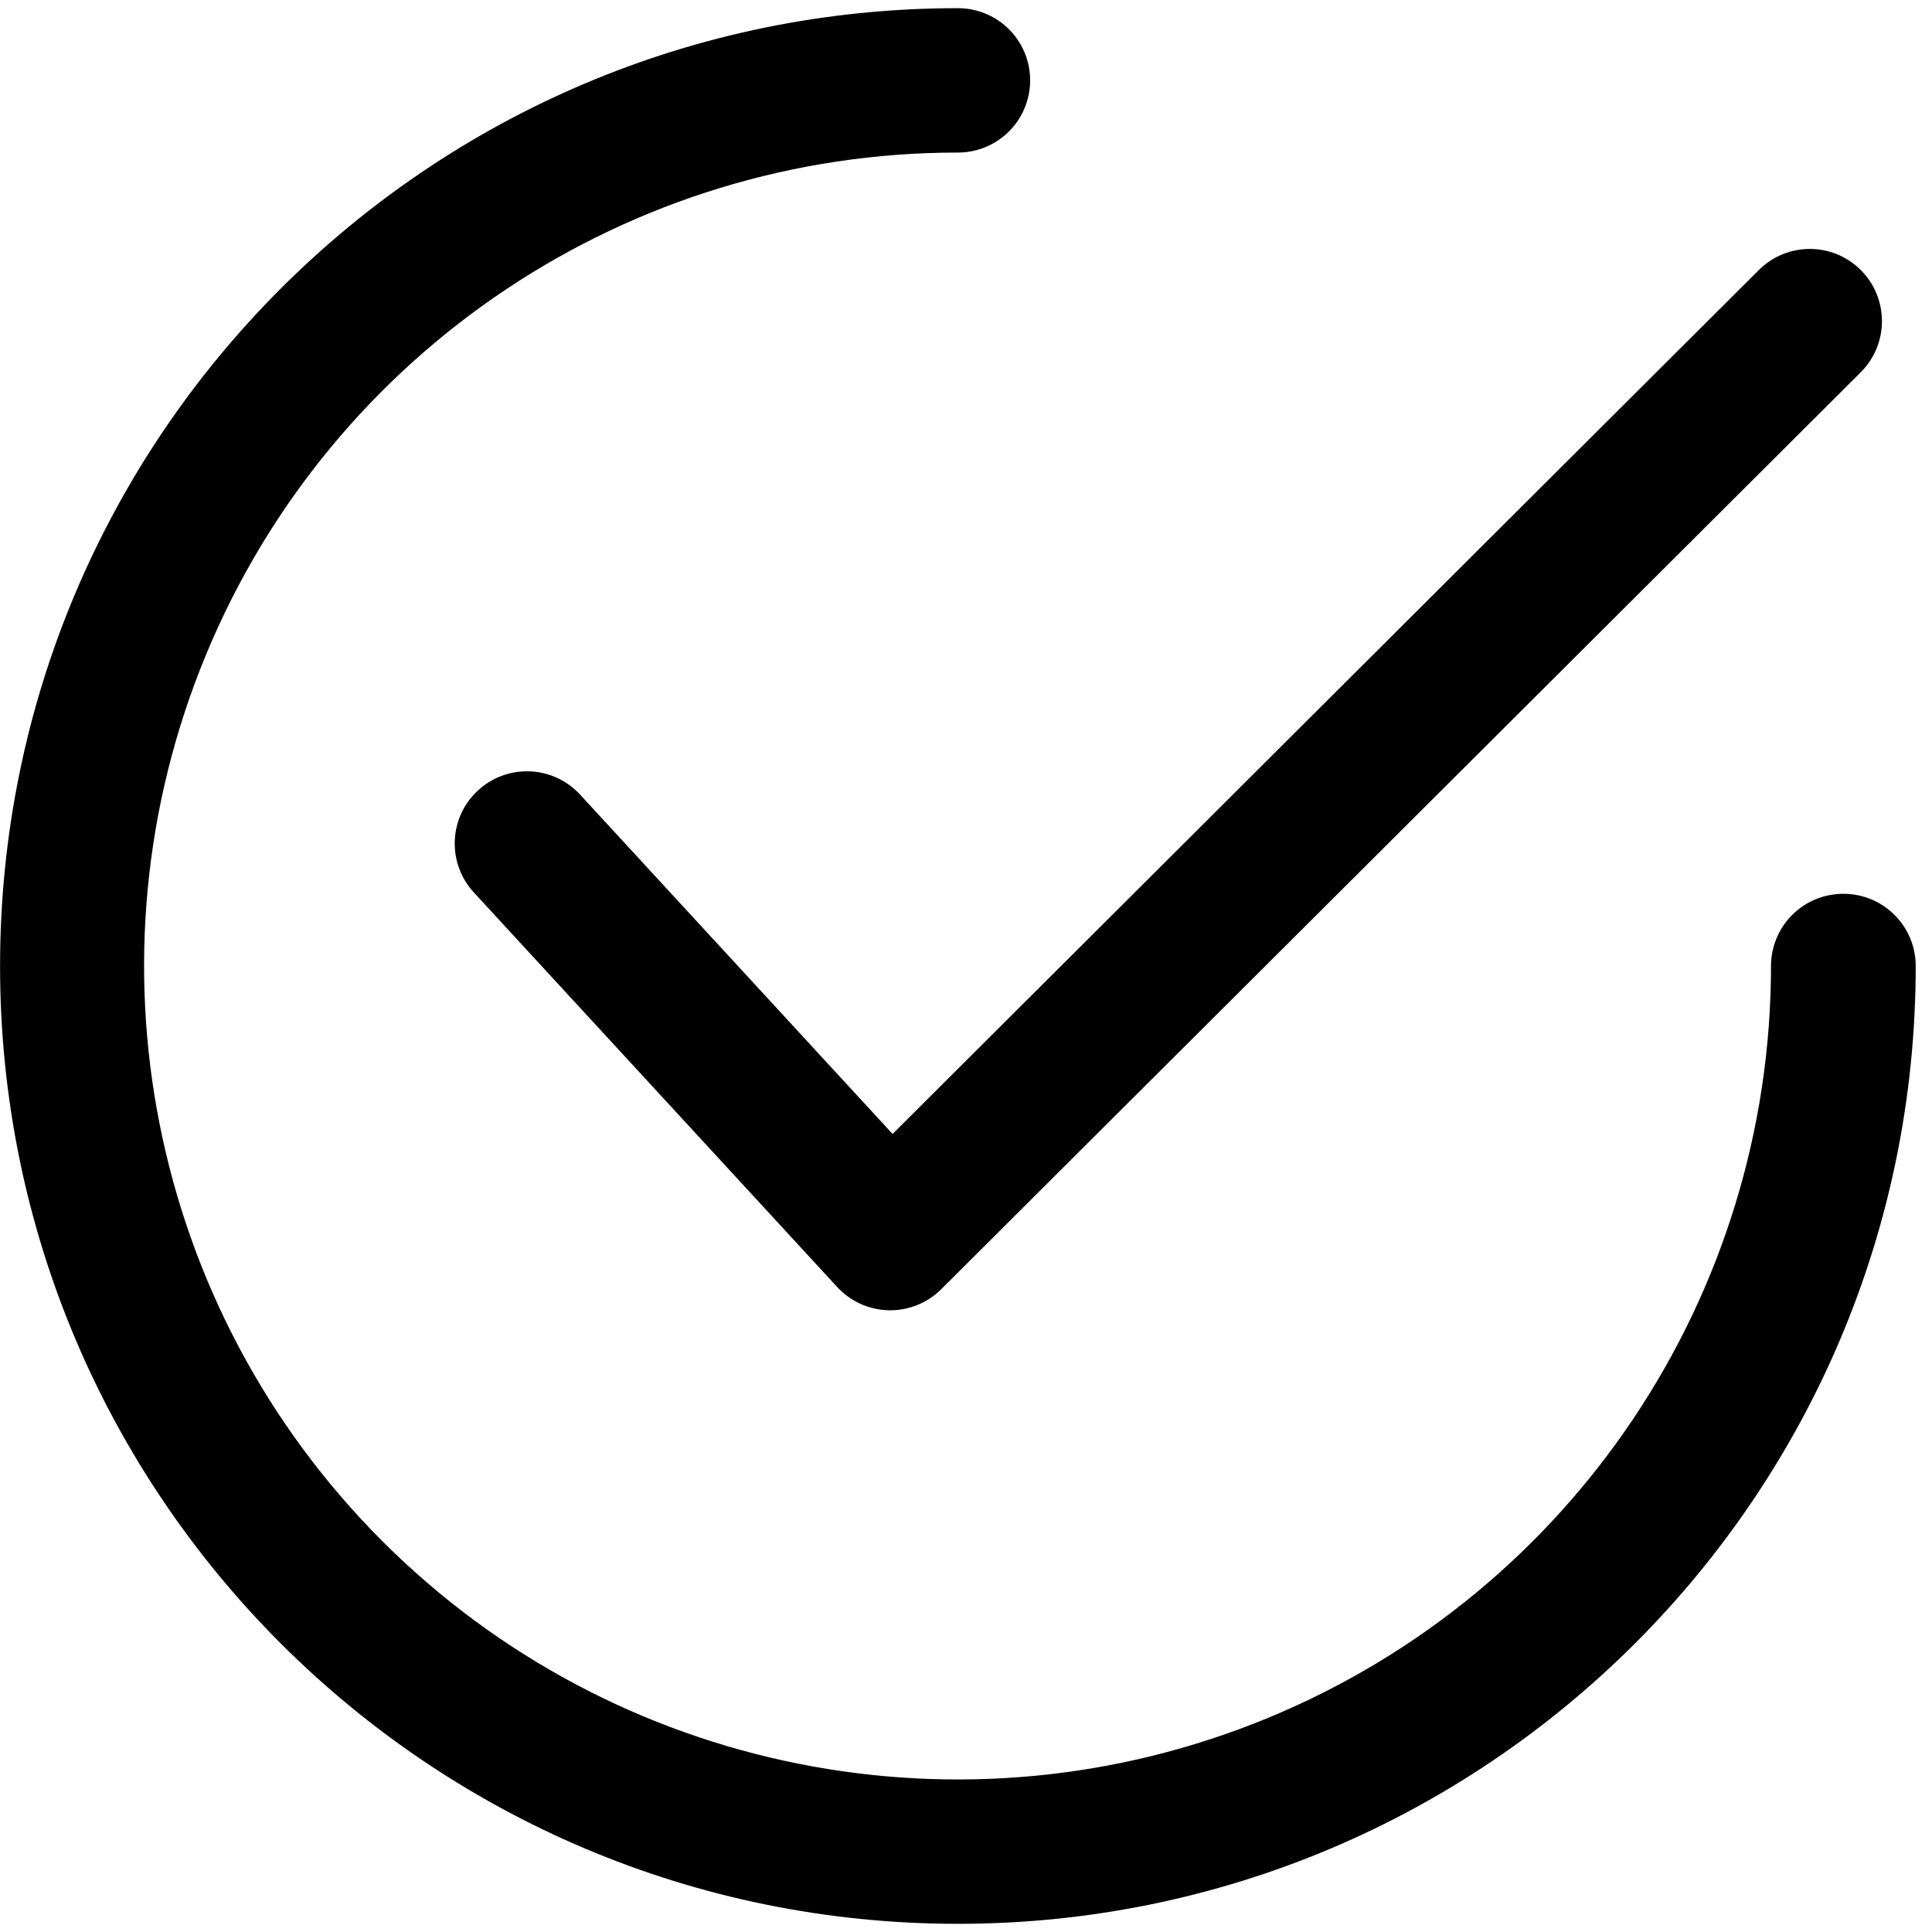
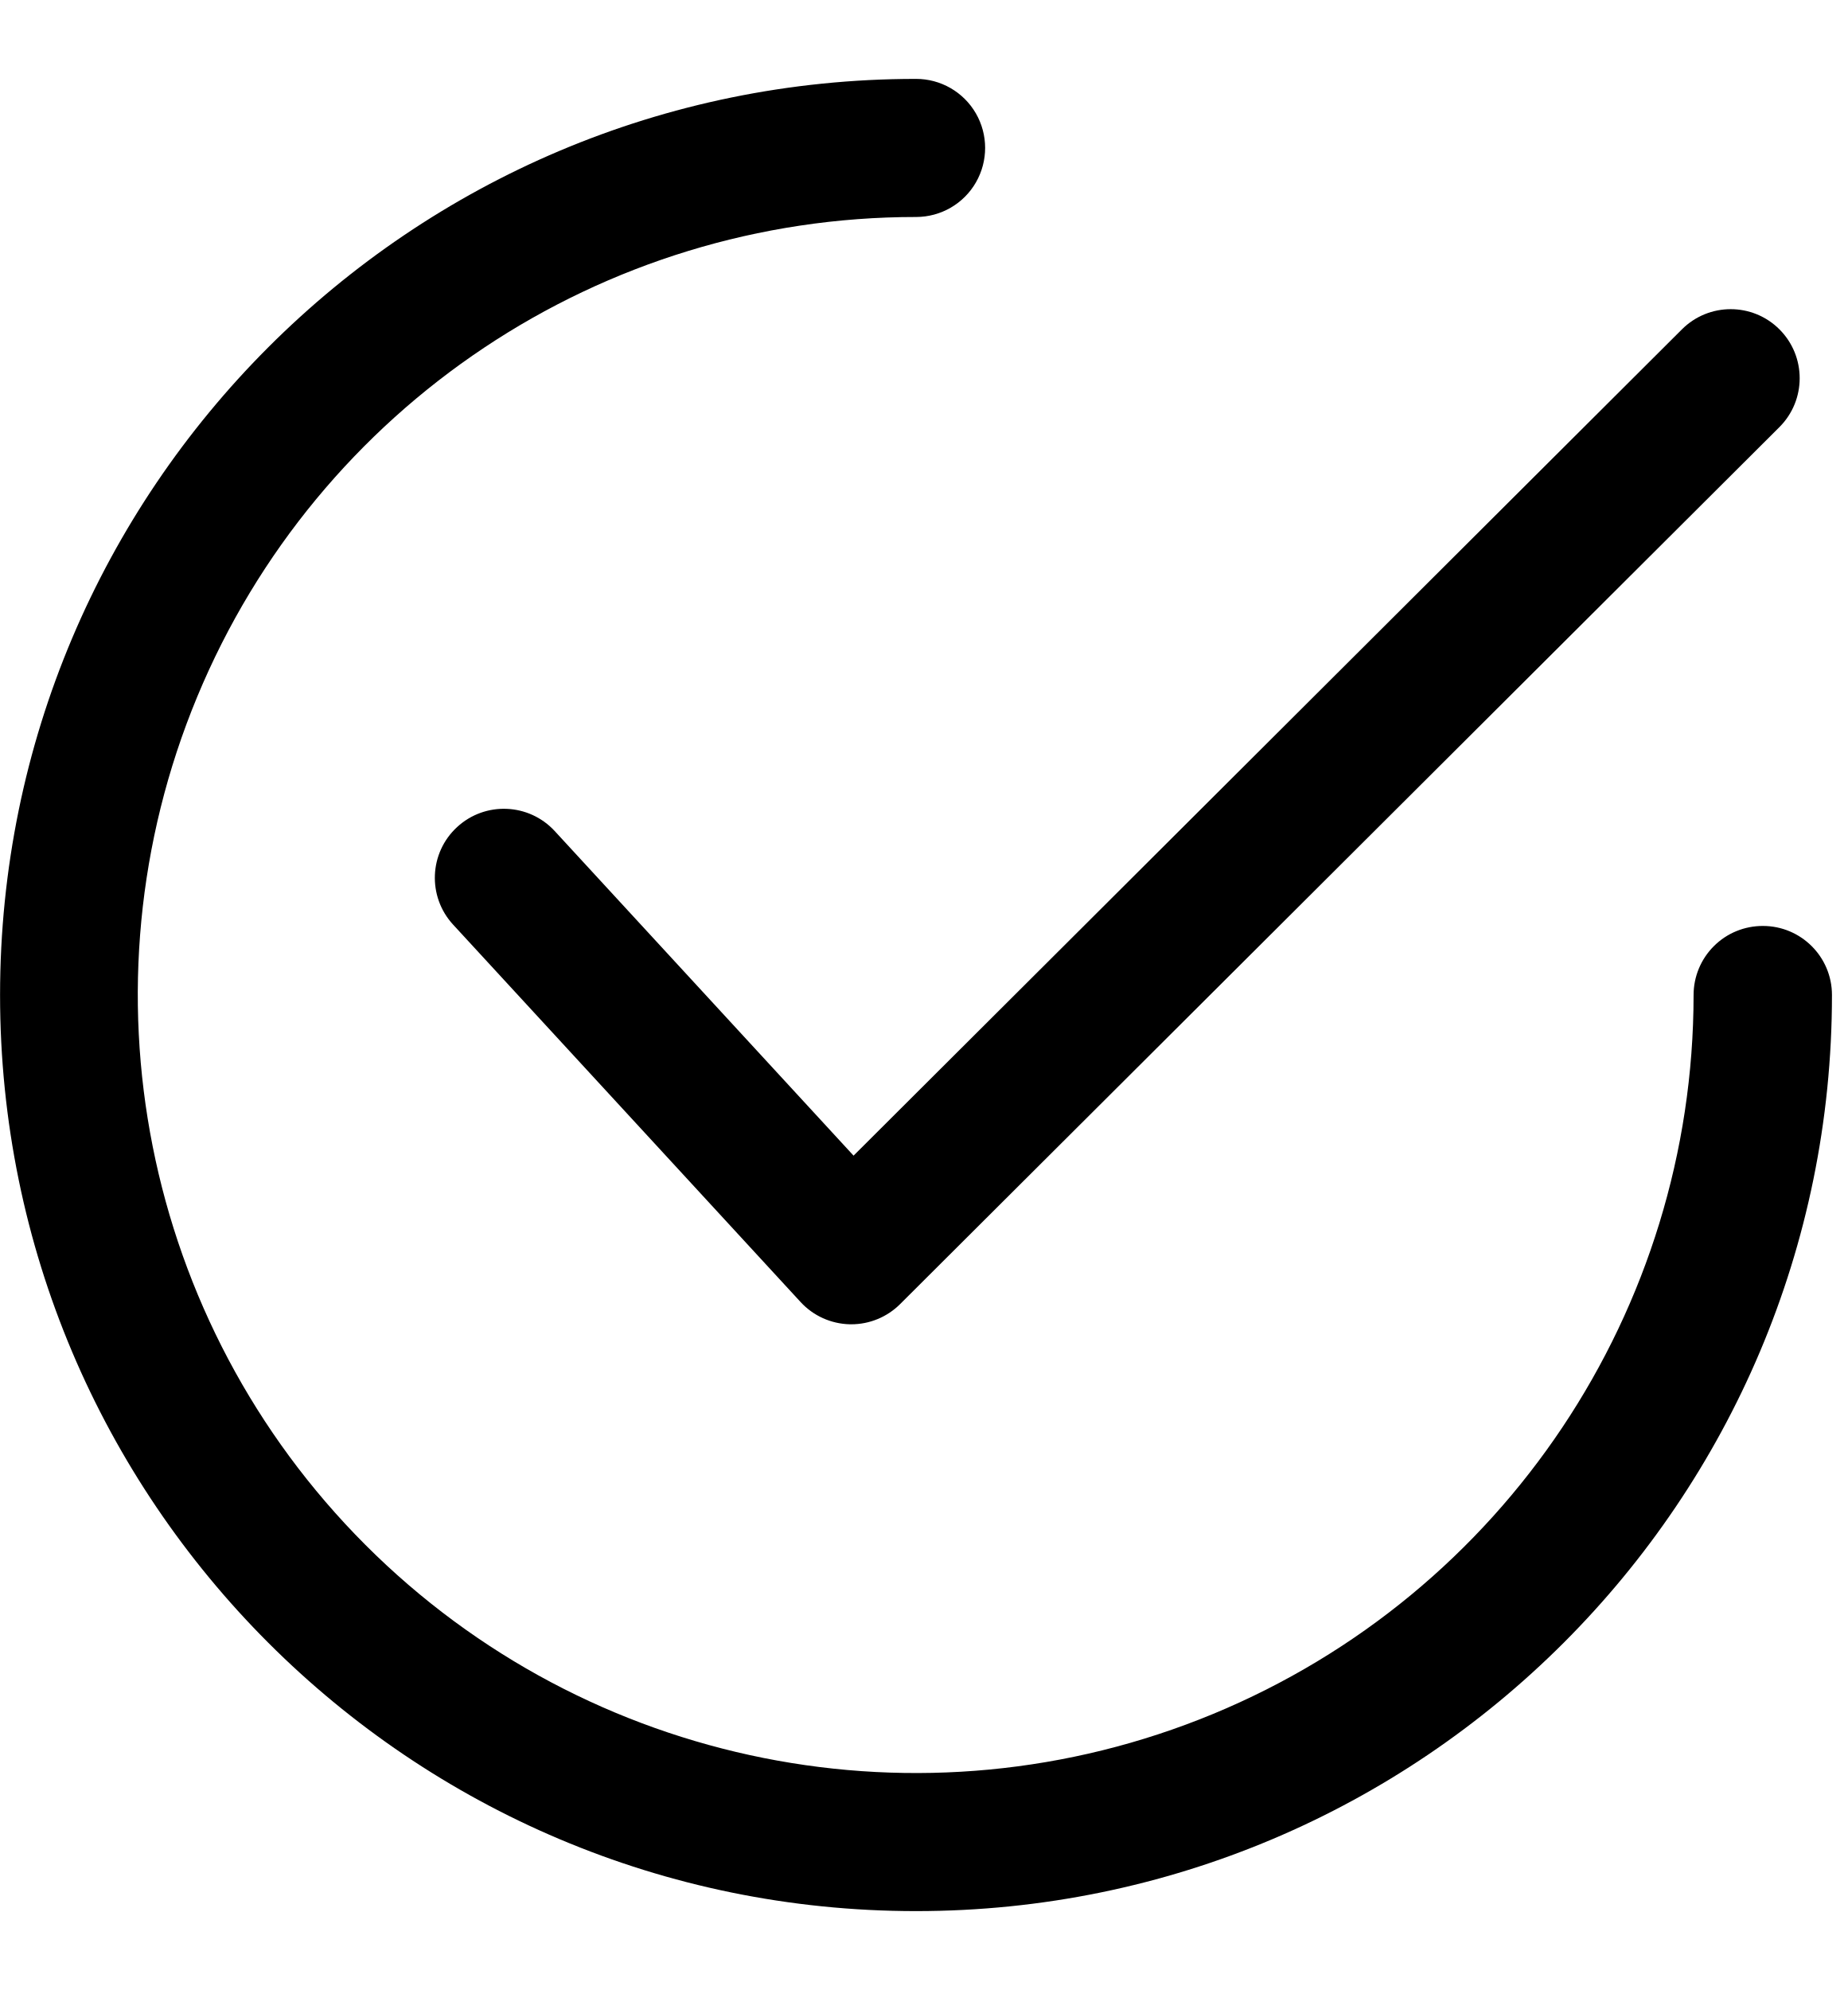
- <svg xmlns="http://www.w3.org/2000/svg" width="14" height="14" viewBox="0 0 30 30" fill="none">
+ <svg xmlns="http://www.w3.org/2000/svg" width="13" height="14" viewBox="0 0 30 30" fill="none">
  <path fill-rule="evenodd" clip-rule="evenodd" d="M28.626 13.879C28.328 13.878 28.041 13.995 27.83 14.206C27.619 14.416 27.5 14.702 27.5 15C27.498 20.113 24.419 24.718 19.698 26.672C14.977 28.625 9.544 27.541 5.933 23.927C2.322 20.312 1.244 14.879 3.202 10.159C5.16 5.44 9.768 2.366 14.877 2.369C15.278 2.368 15.648 2.154 15.847 1.807C16.047 1.459 16.046 1.032 15.845 0.685C15.644 0.339 15.274 0.126 14.873 0.127C6.659 0.127 0.001 6.787 0.001 15.001C0.001 23.215 6.66 29.873 14.874 29.873C23.088 29.873 29.747 23.214 29.747 15C29.747 14.381 29.245 13.879 28.626 13.879Z" fill="black" />
  <path fill-rule="evenodd" clip-rule="evenodd" d="M28.895 4.194C28.457 3.756 27.748 3.756 27.31 4.194L13.86 17.608L9.007 12.338C8.587 11.883 7.878 11.854 7.423 12.273C6.967 12.692 6.938 13.401 7.357 13.857L13 19.985C13.206 20.209 13.495 20.339 13.8 20.346H13.824C14.12 20.346 14.405 20.228 14.615 20.019L28.895 5.779C29.332 5.341 29.332 4.632 28.895 4.194Z" fill="black" />
</svg>
